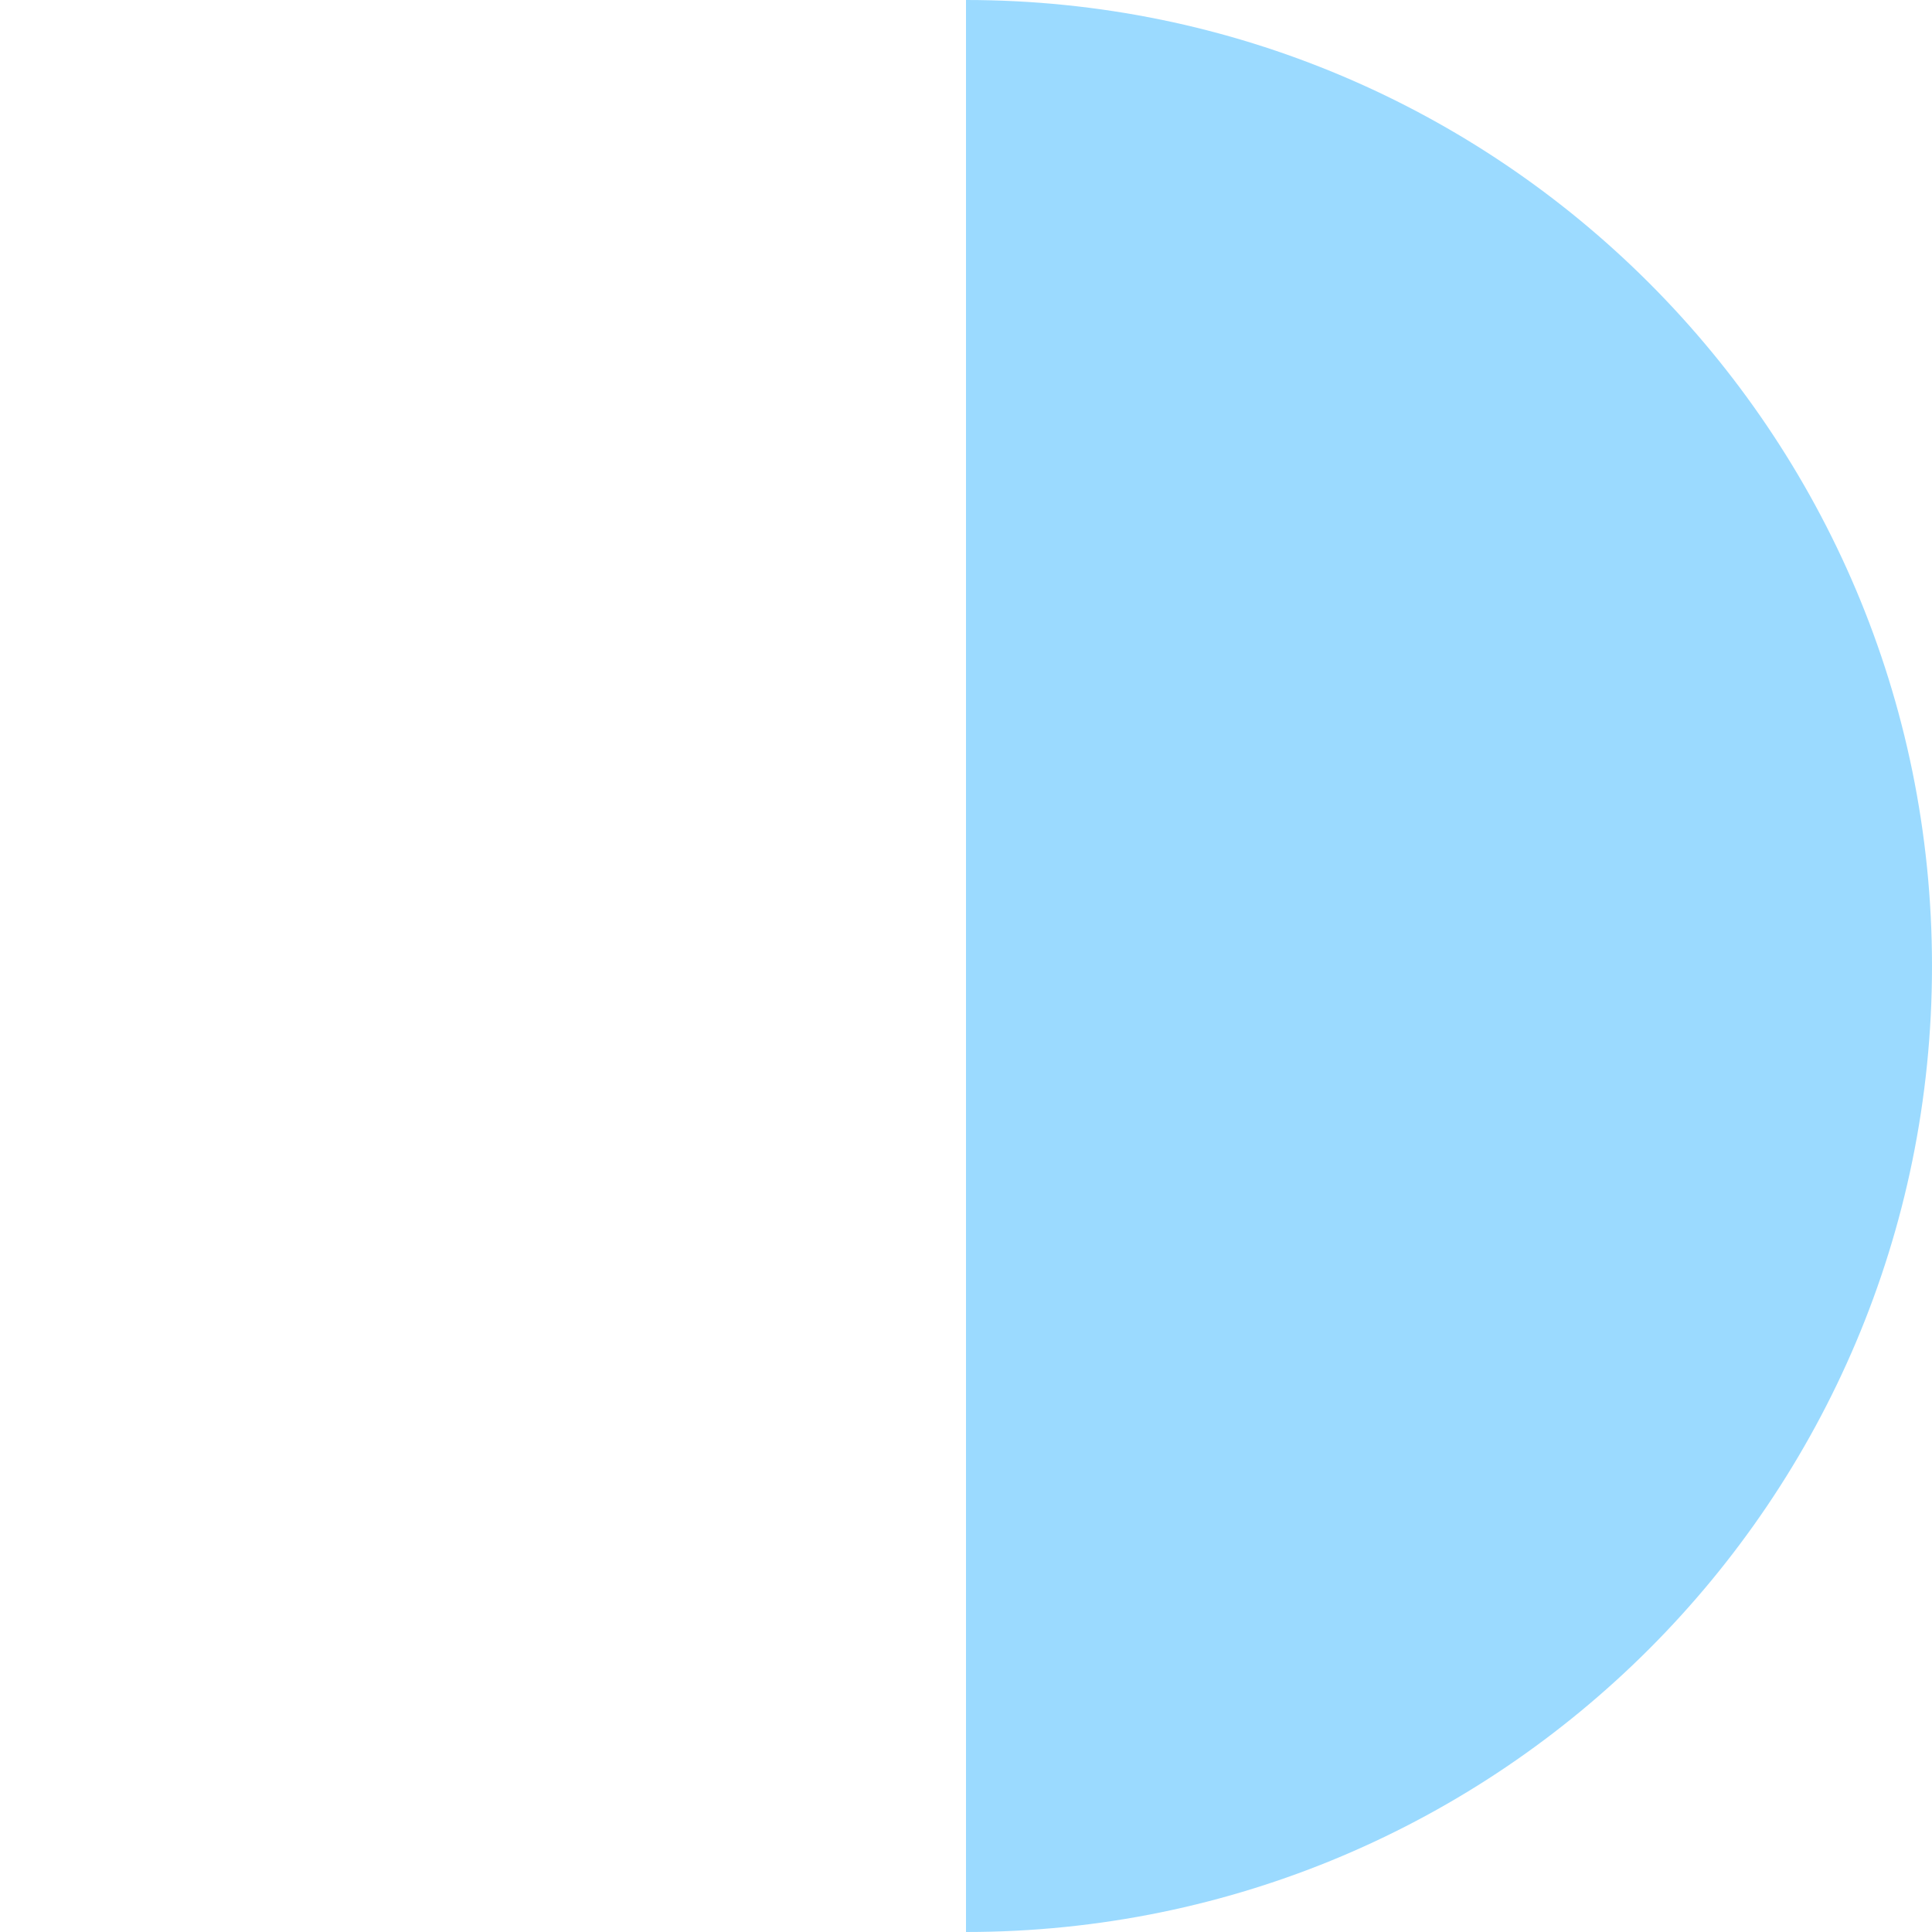
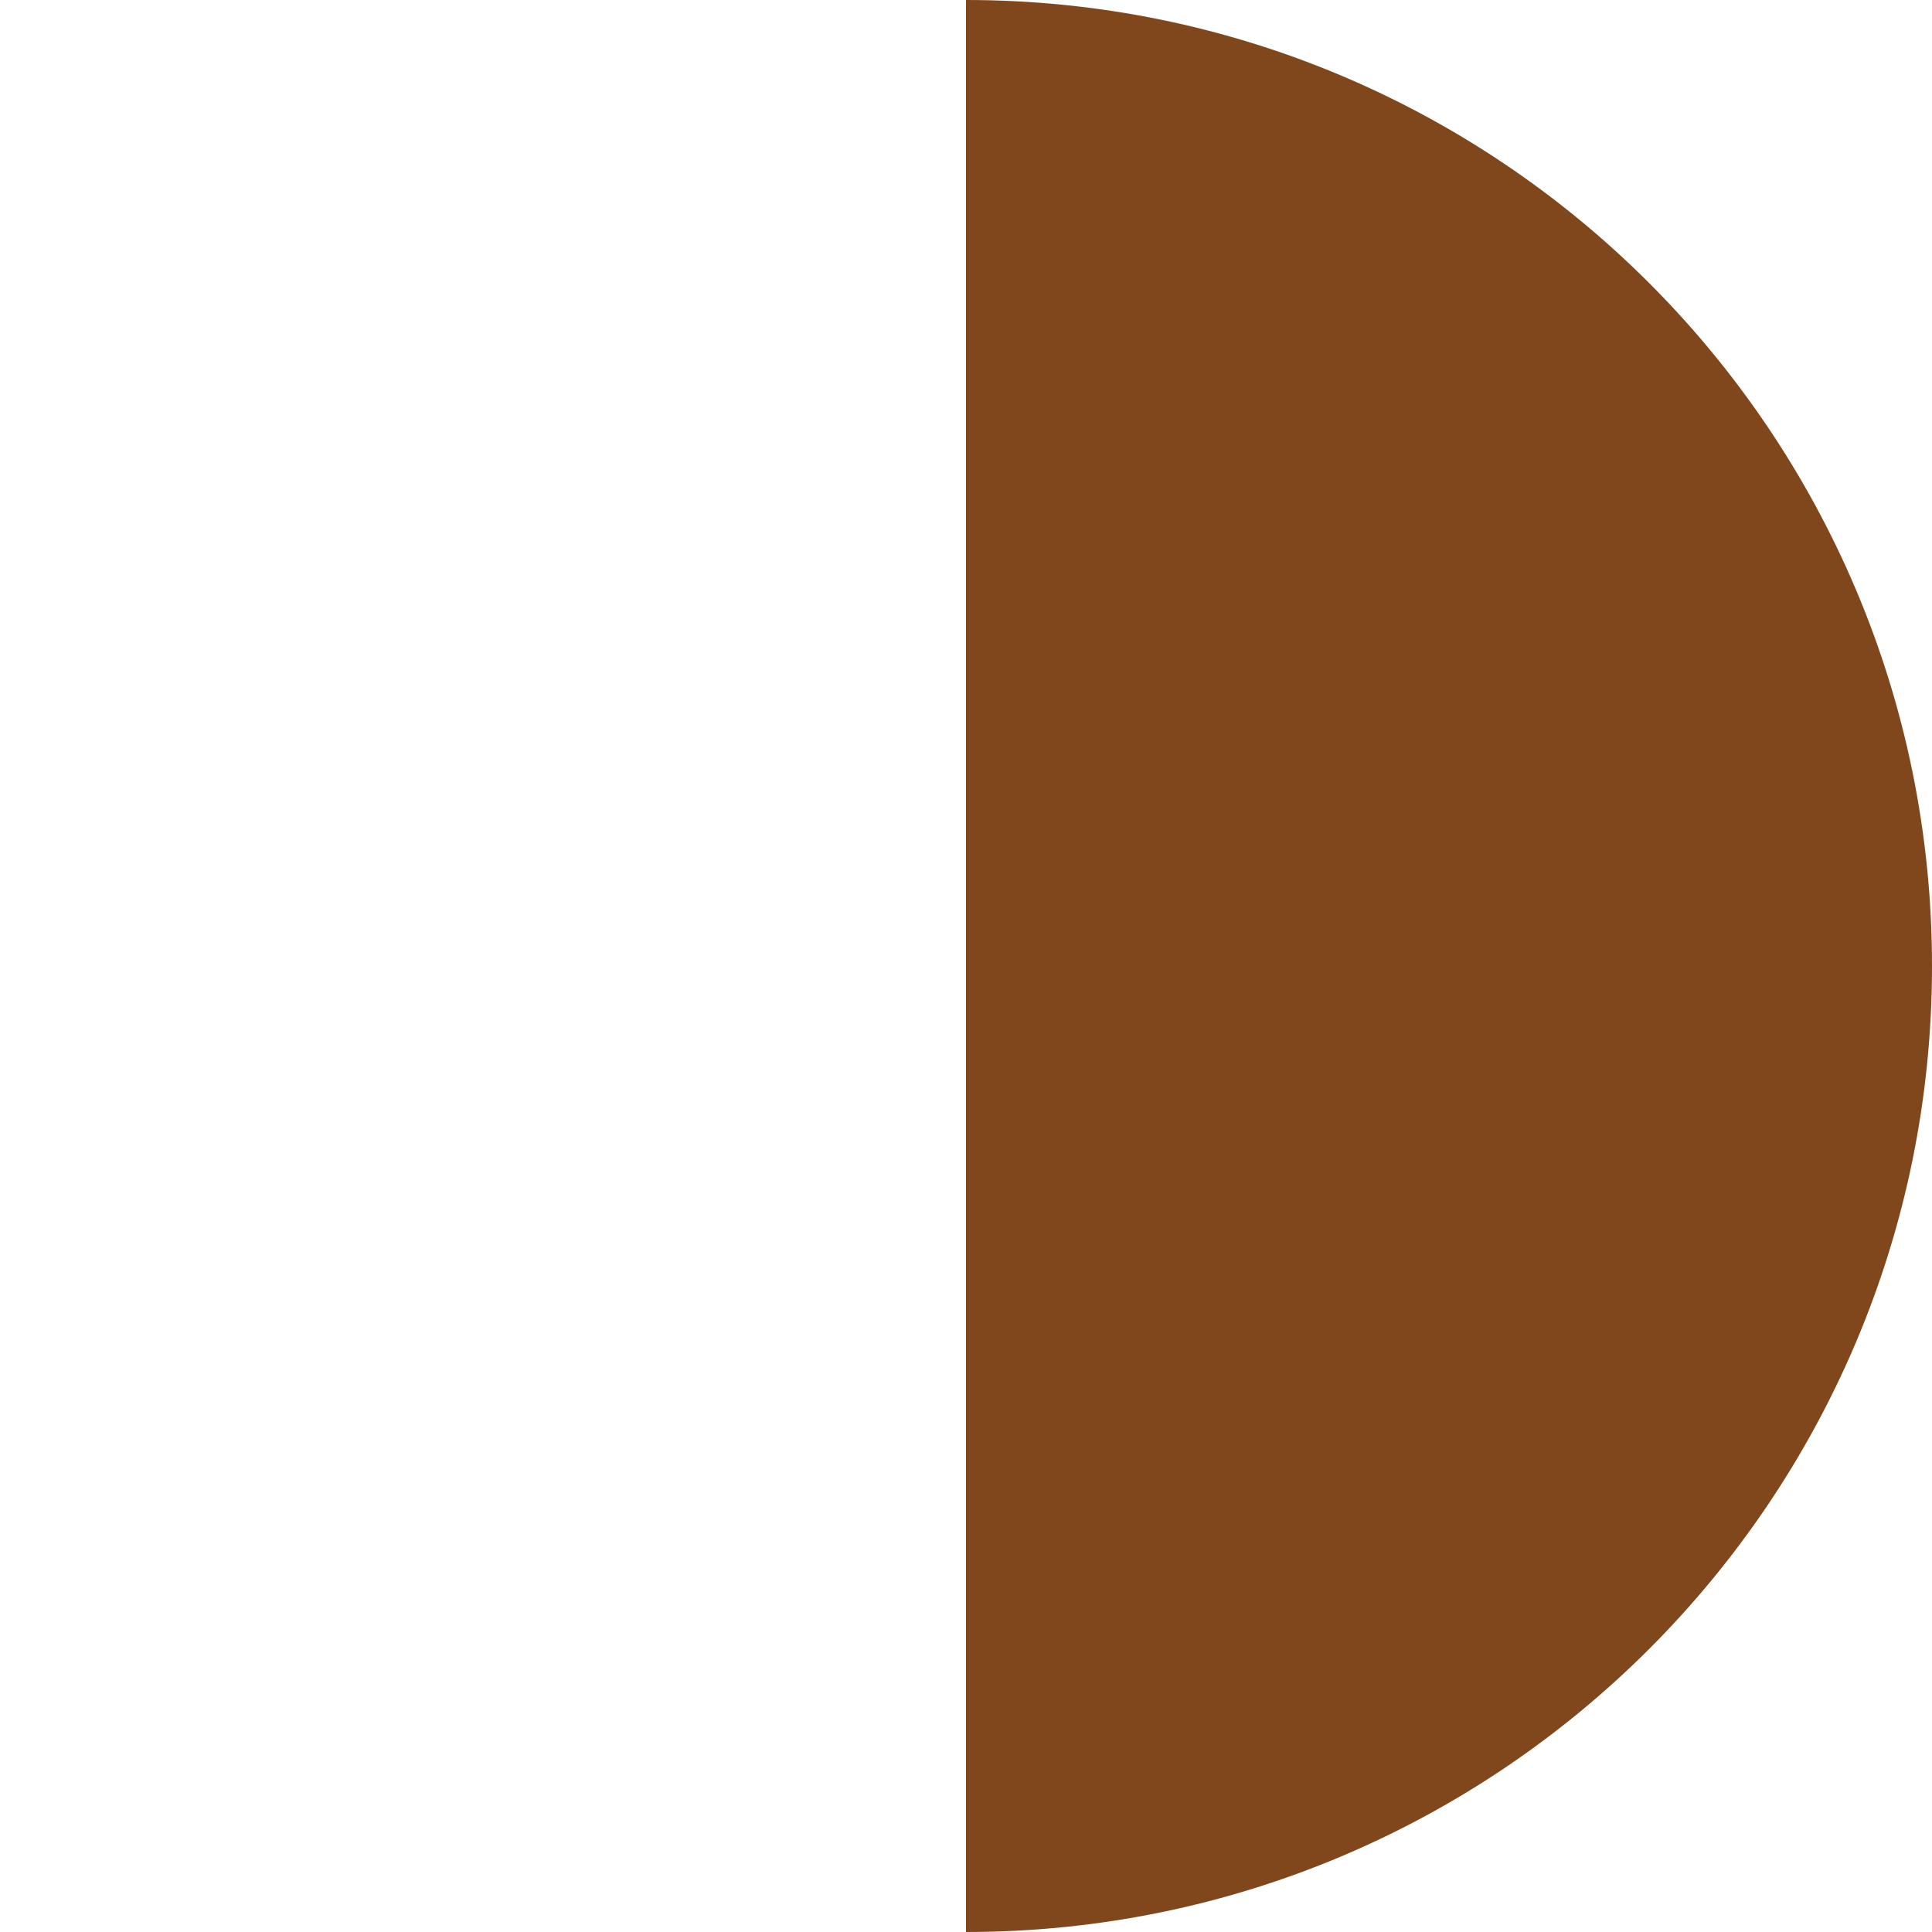
<svg xmlns="http://www.w3.org/2000/svg" version="1.1" id="Layer_1" x="0px" y="0px" viewBox="0 0 495 495" style="enable-background:new 0 0 495 495;" xml:space="preserve">
  <g>
-     <path style="fill:#38B6FF;opacity:0.5" d="M247.5,0v495C384.19,495,495,384.19,495,247.5S384.19,0,247.5,0z" />
+     <path style="fill:#80471C" d="M247.5,0v495C384.19,495,495,384.19,495,247.5S384.19,0,247.5,0z" />
  </g>
  <g>
</g>
  <g>
</g>
  <g>
</g>
  <g>
</g>
  <g>
</g>
  <g>
</g>
  <g>
</g>
  <g>
</g>
  <g>
</g>
  <g>
</g>
  <g>
</g>
  <g>
</g>
  <g>
</g>
  <g>
</g>
  <g>
</g>
</svg>
